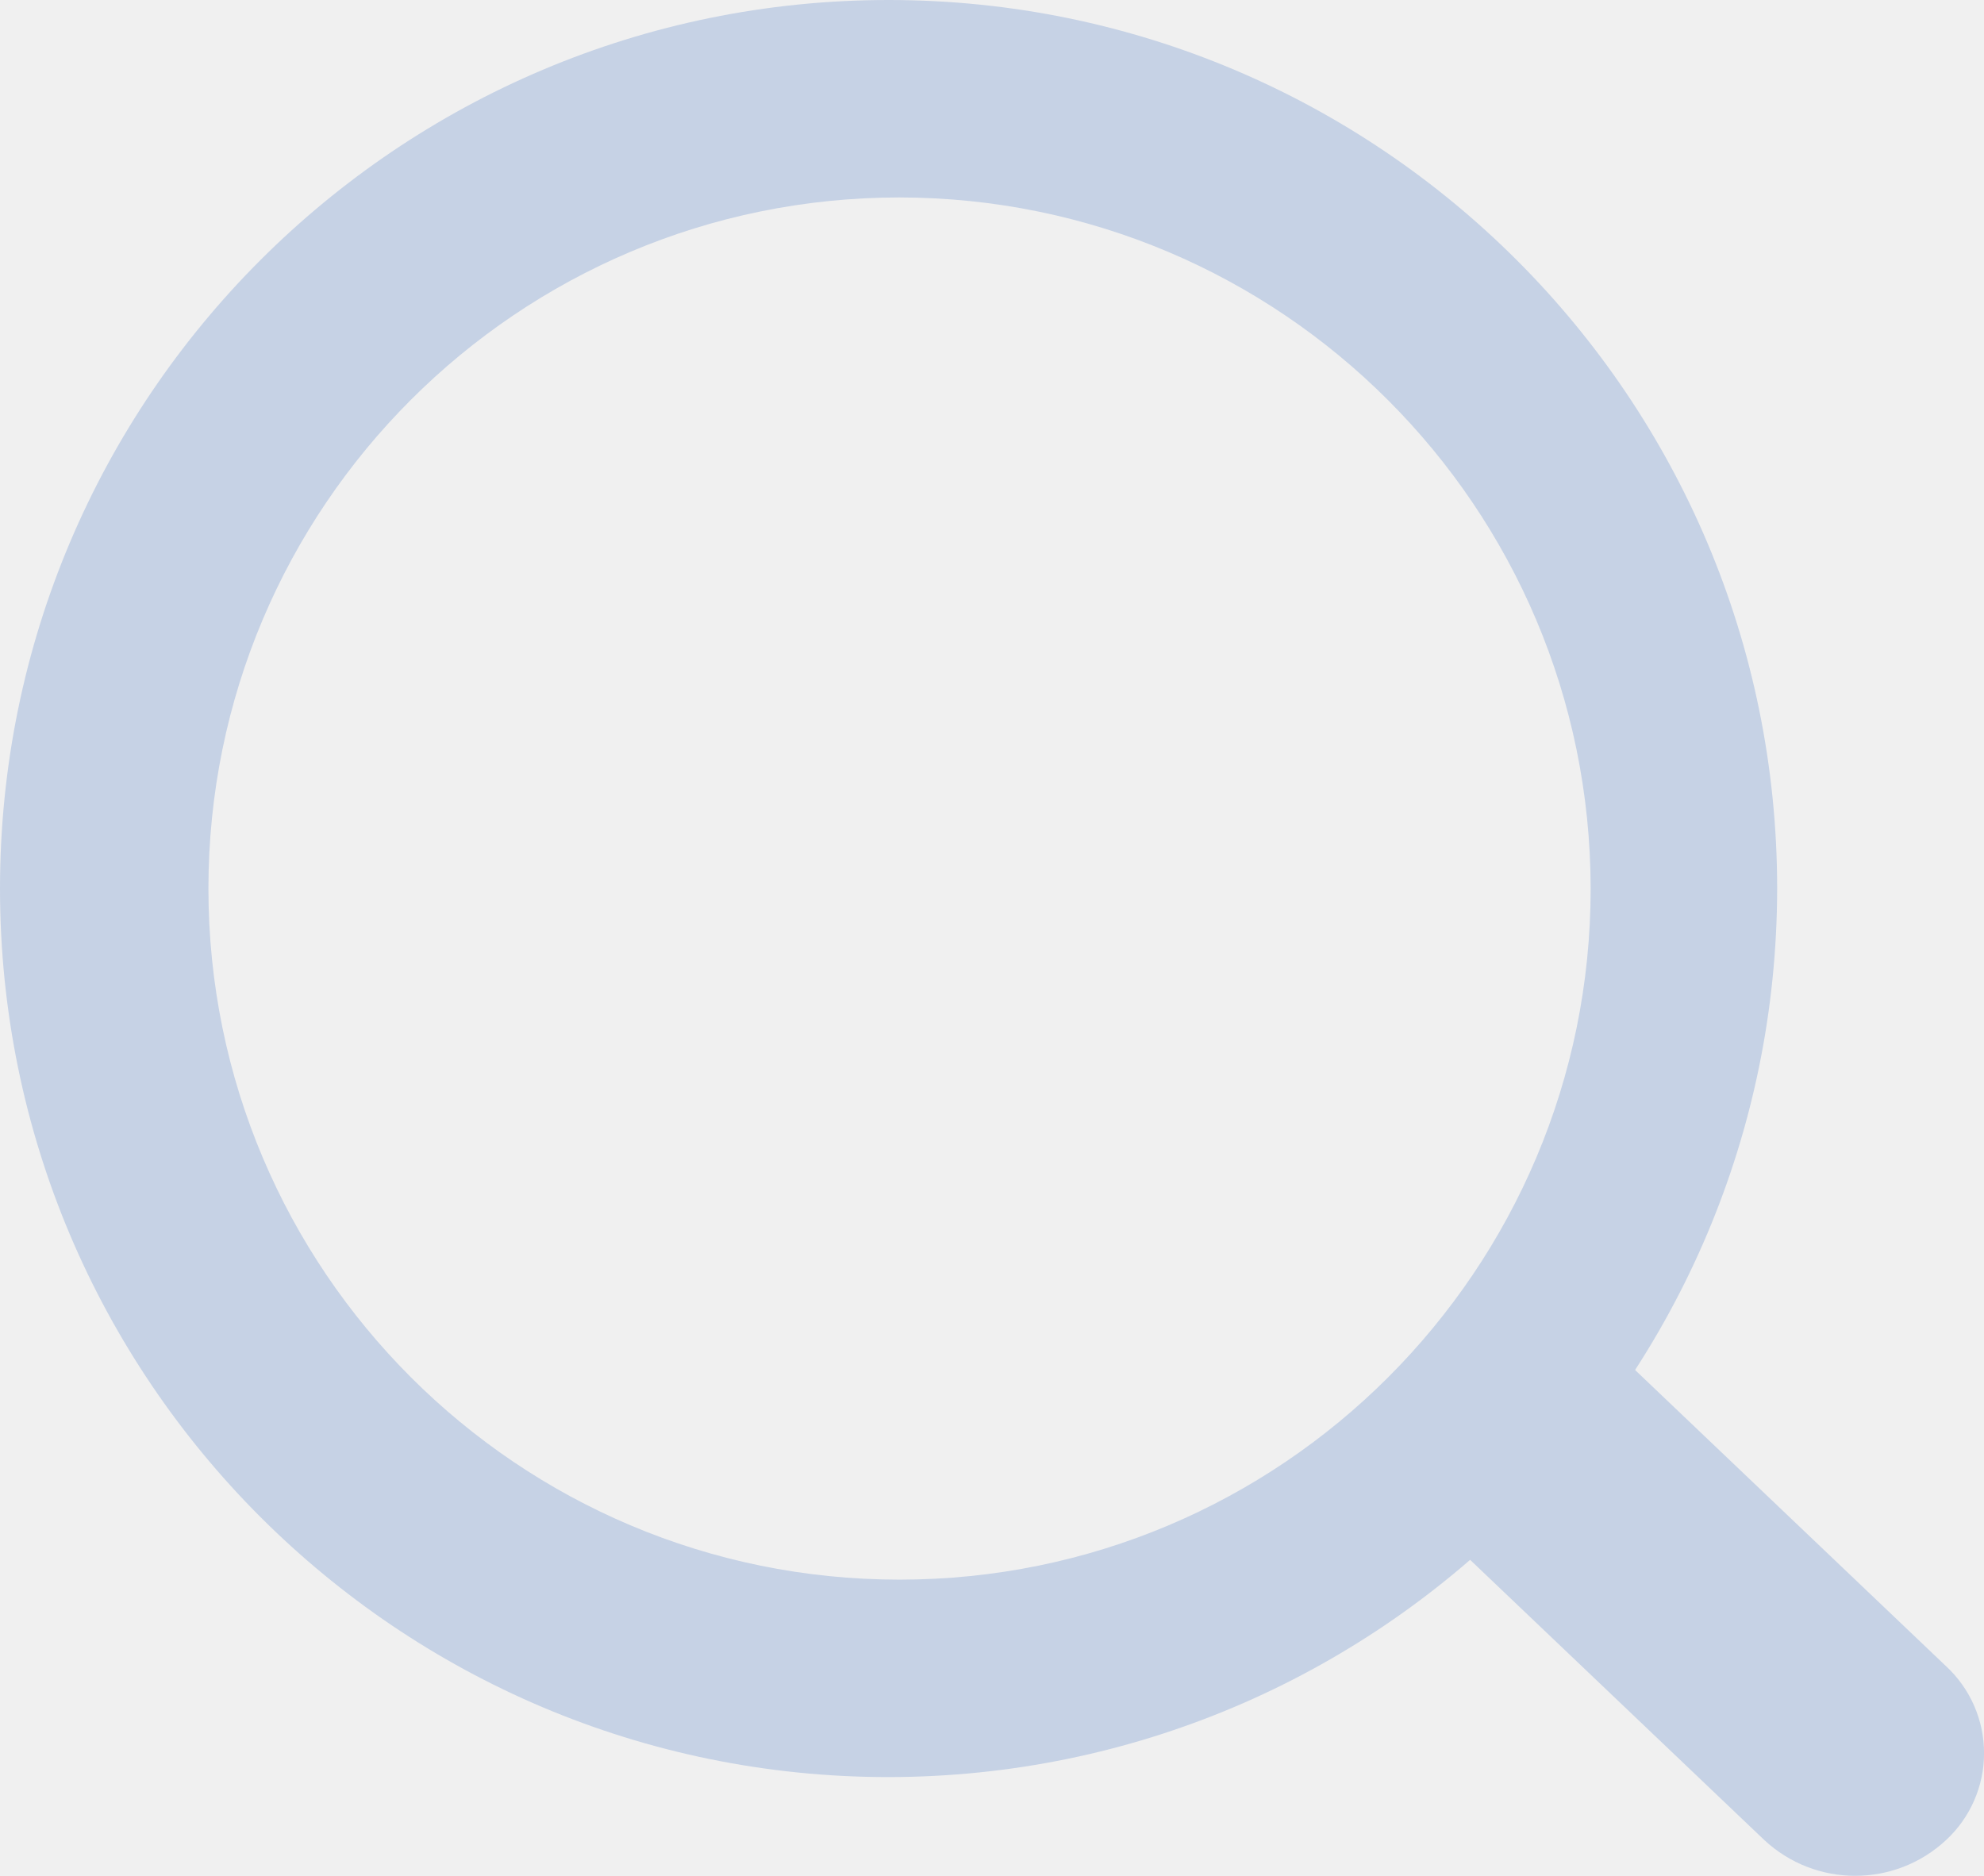
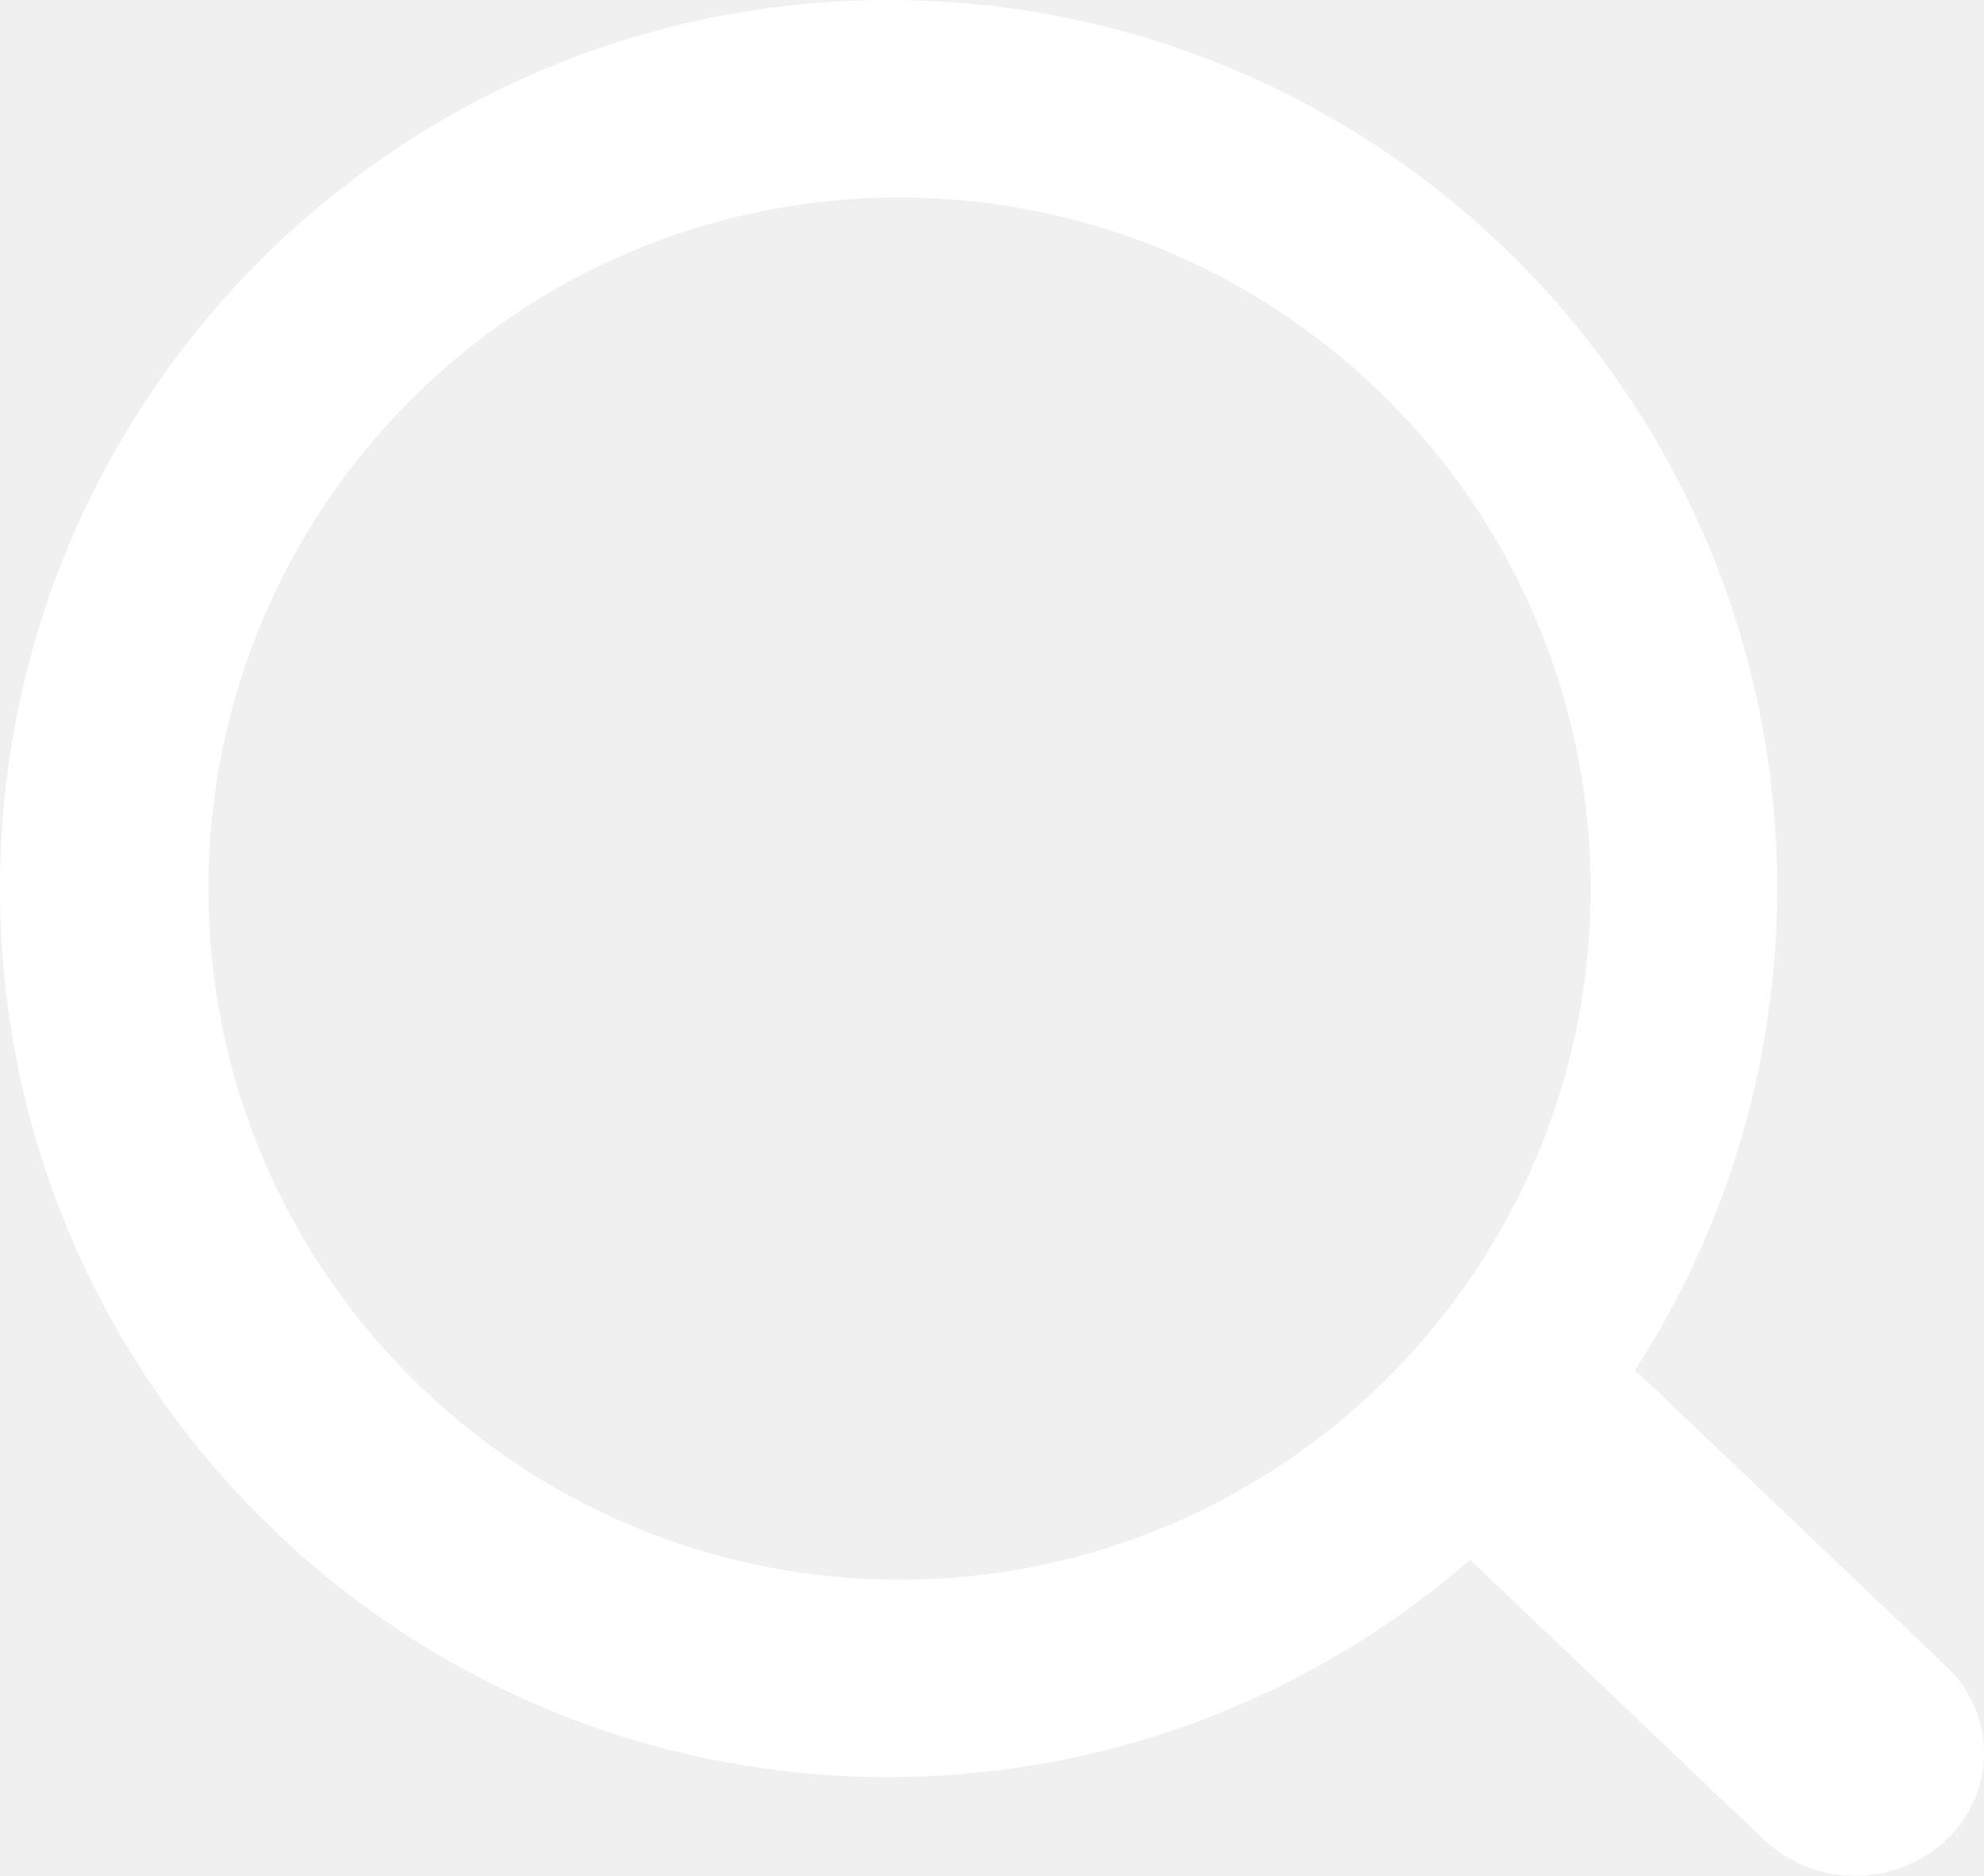
<svg xmlns="http://www.w3.org/2000/svg" width="20.095" height="19" viewBox="0 0 20.095 19">
  <g id="Group_3563" data-name="Group 3563" transform="translate(-2 -2)">
-     <path id="c2_search" data-name="c2/search" d="M0,1.757A9.292,9.292,0,0,0,1.845,0L5.471,3.454a1.2,1.2,0,0,1,0,1.757,1.351,1.351,0,0,1-1.845,0L0,1.757Z" transform="translate(16.242 15.425)" fill="#c6d2e5" />
-     <path id="c1_search" data-name="c1/search" d="M9,18a9,9,0,1,1,9-9A9.01,9.01,0,0,1,9,18ZM9.111,2a7,7,0,1,0,7,7A7.008,7.008,0,0,0,9.111,2Z" transform="translate(2 2)" fill="#c6d2e5" />
+     <path id="c2_search" data-name="c2/search" d="M0,1.757A9.292,9.292,0,0,0,1.845,0L5.471,3.454a1.2,1.2,0,0,1,0,1.757,1.351,1.351,0,0,1-1.845,0L0,1.757Z" transform="translate(16.242 15.425)" fill="#fff" />
+     <path id="c1_search" data-name="c1/search" d="M9,18a9,9,0,1,1,9-9A9.01,9.01,0,0,1,9,18ZM9.111,2a7,7,0,1,0,7,7A7.008,7.008,0,0,0,9.111,2Z" transform="translate(2 2)" fill="#fff" />
  </g>
</svg>
